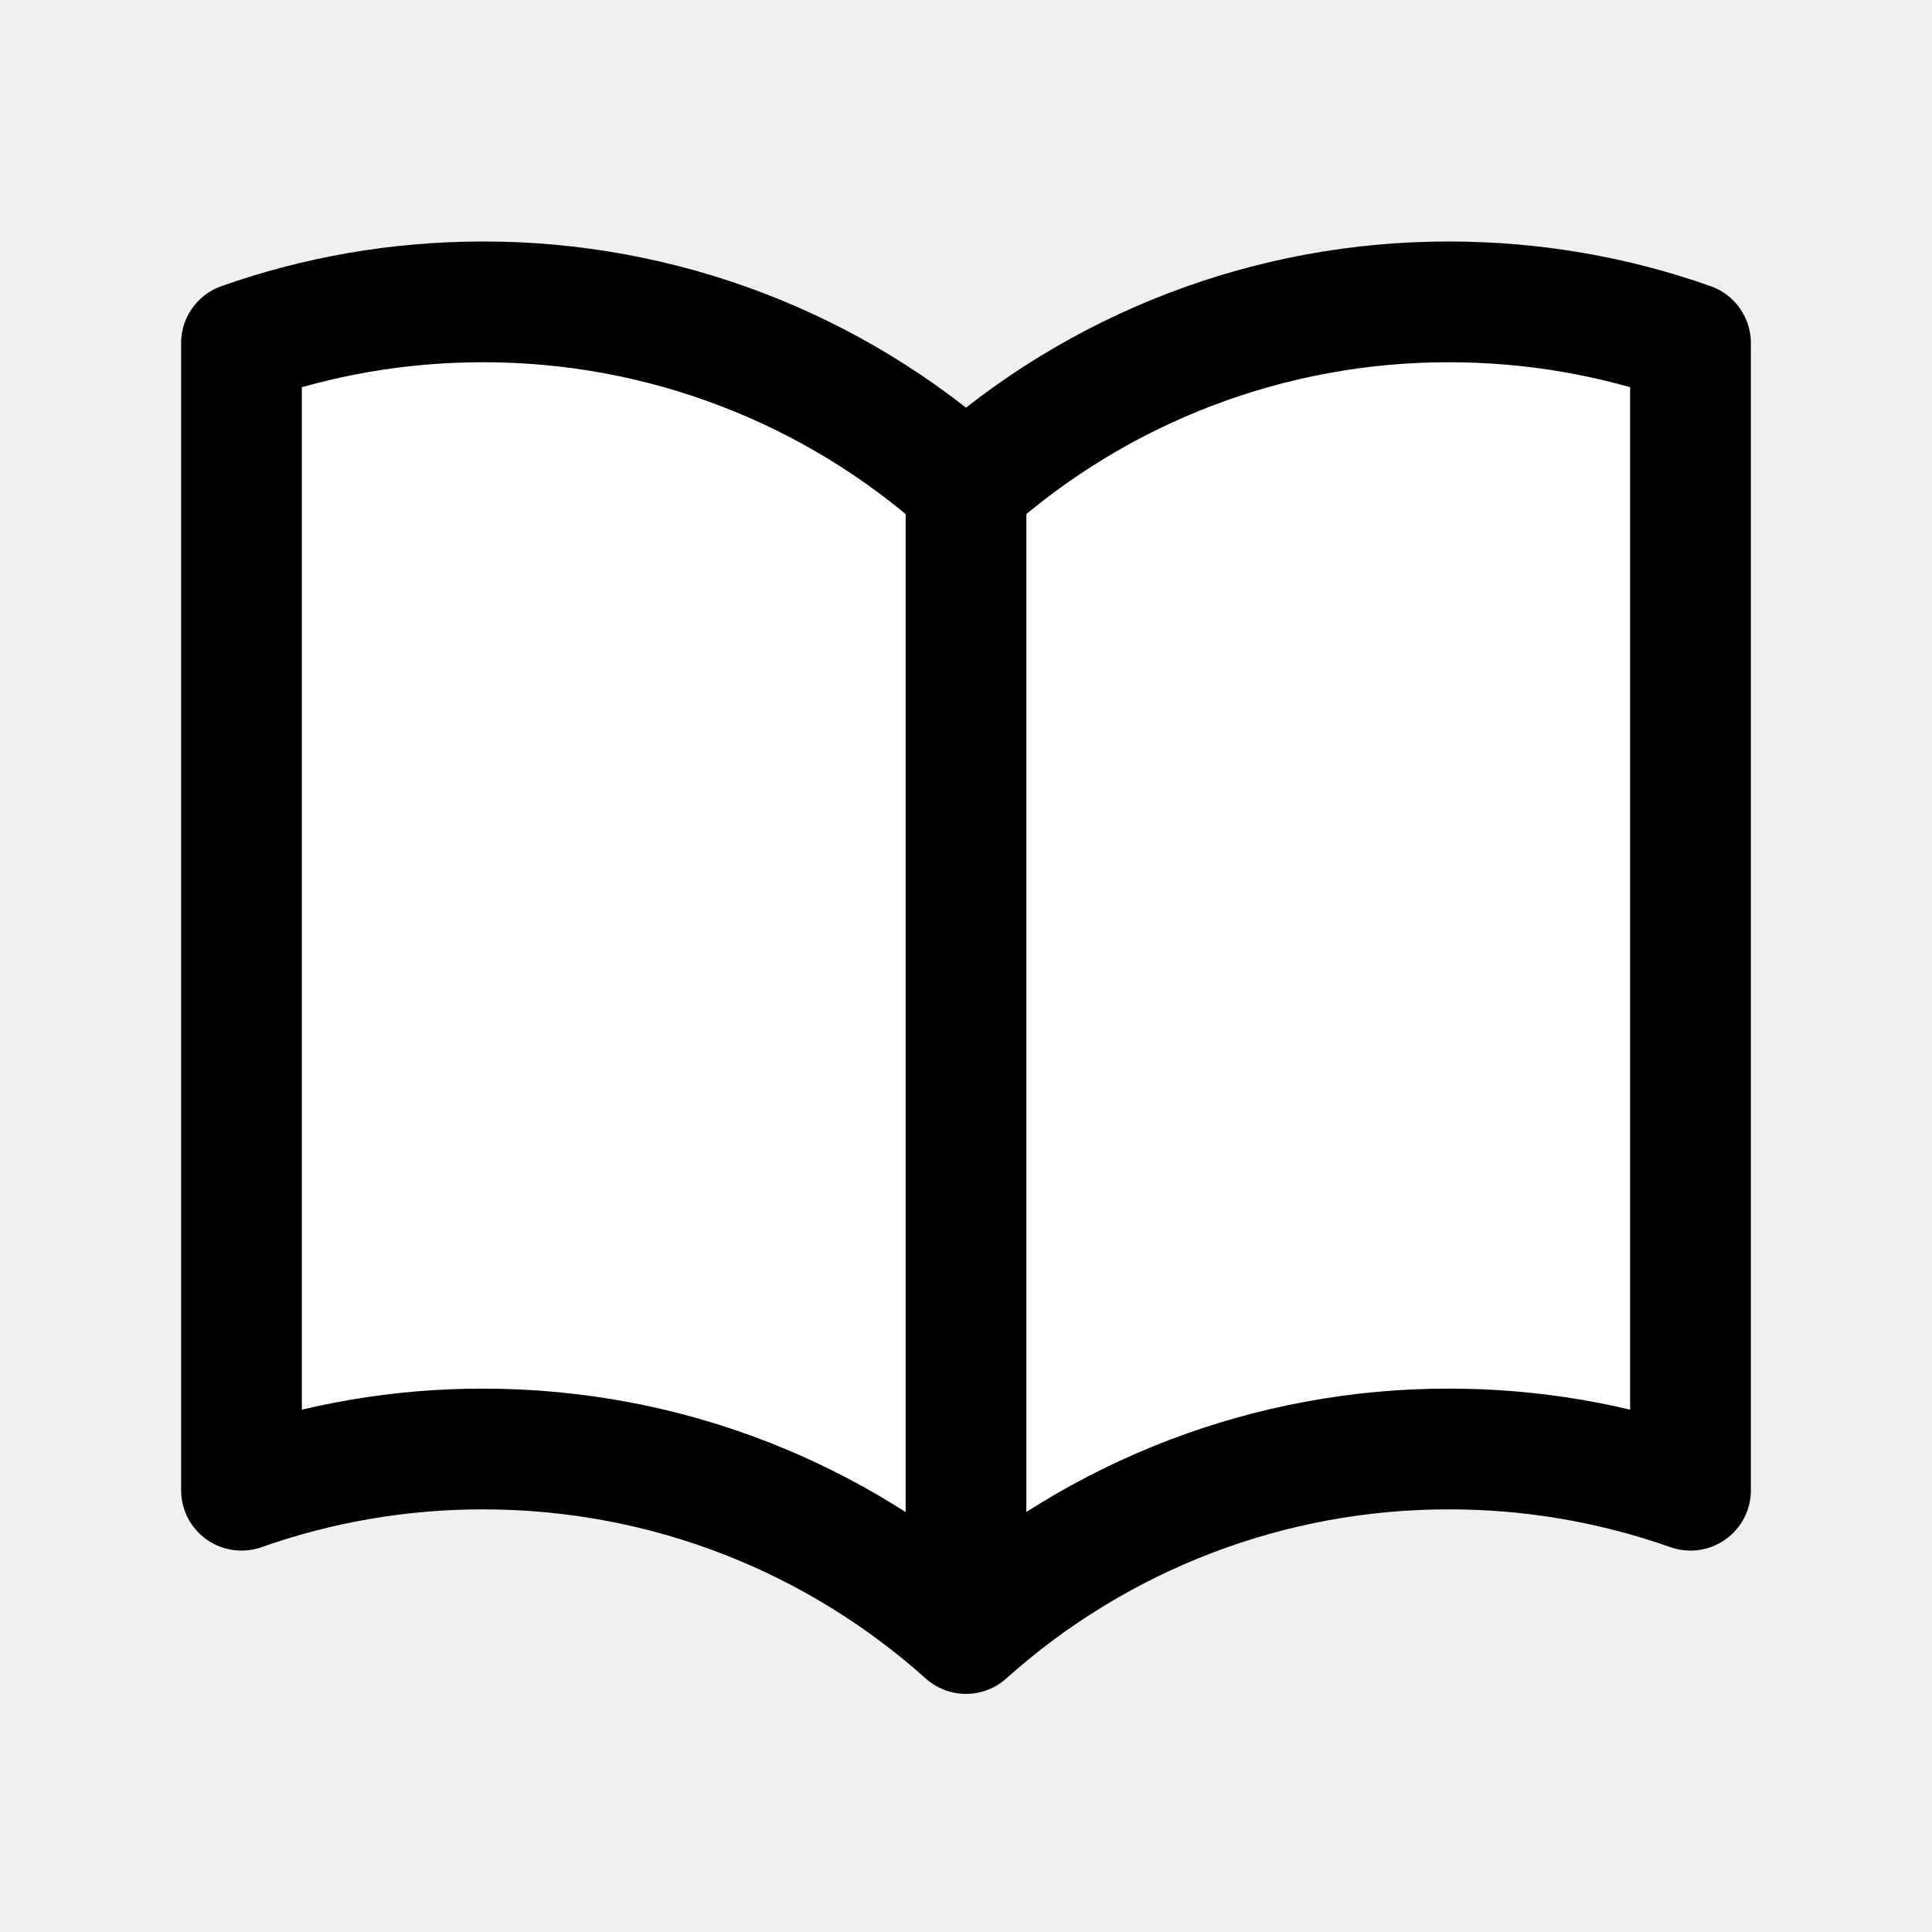
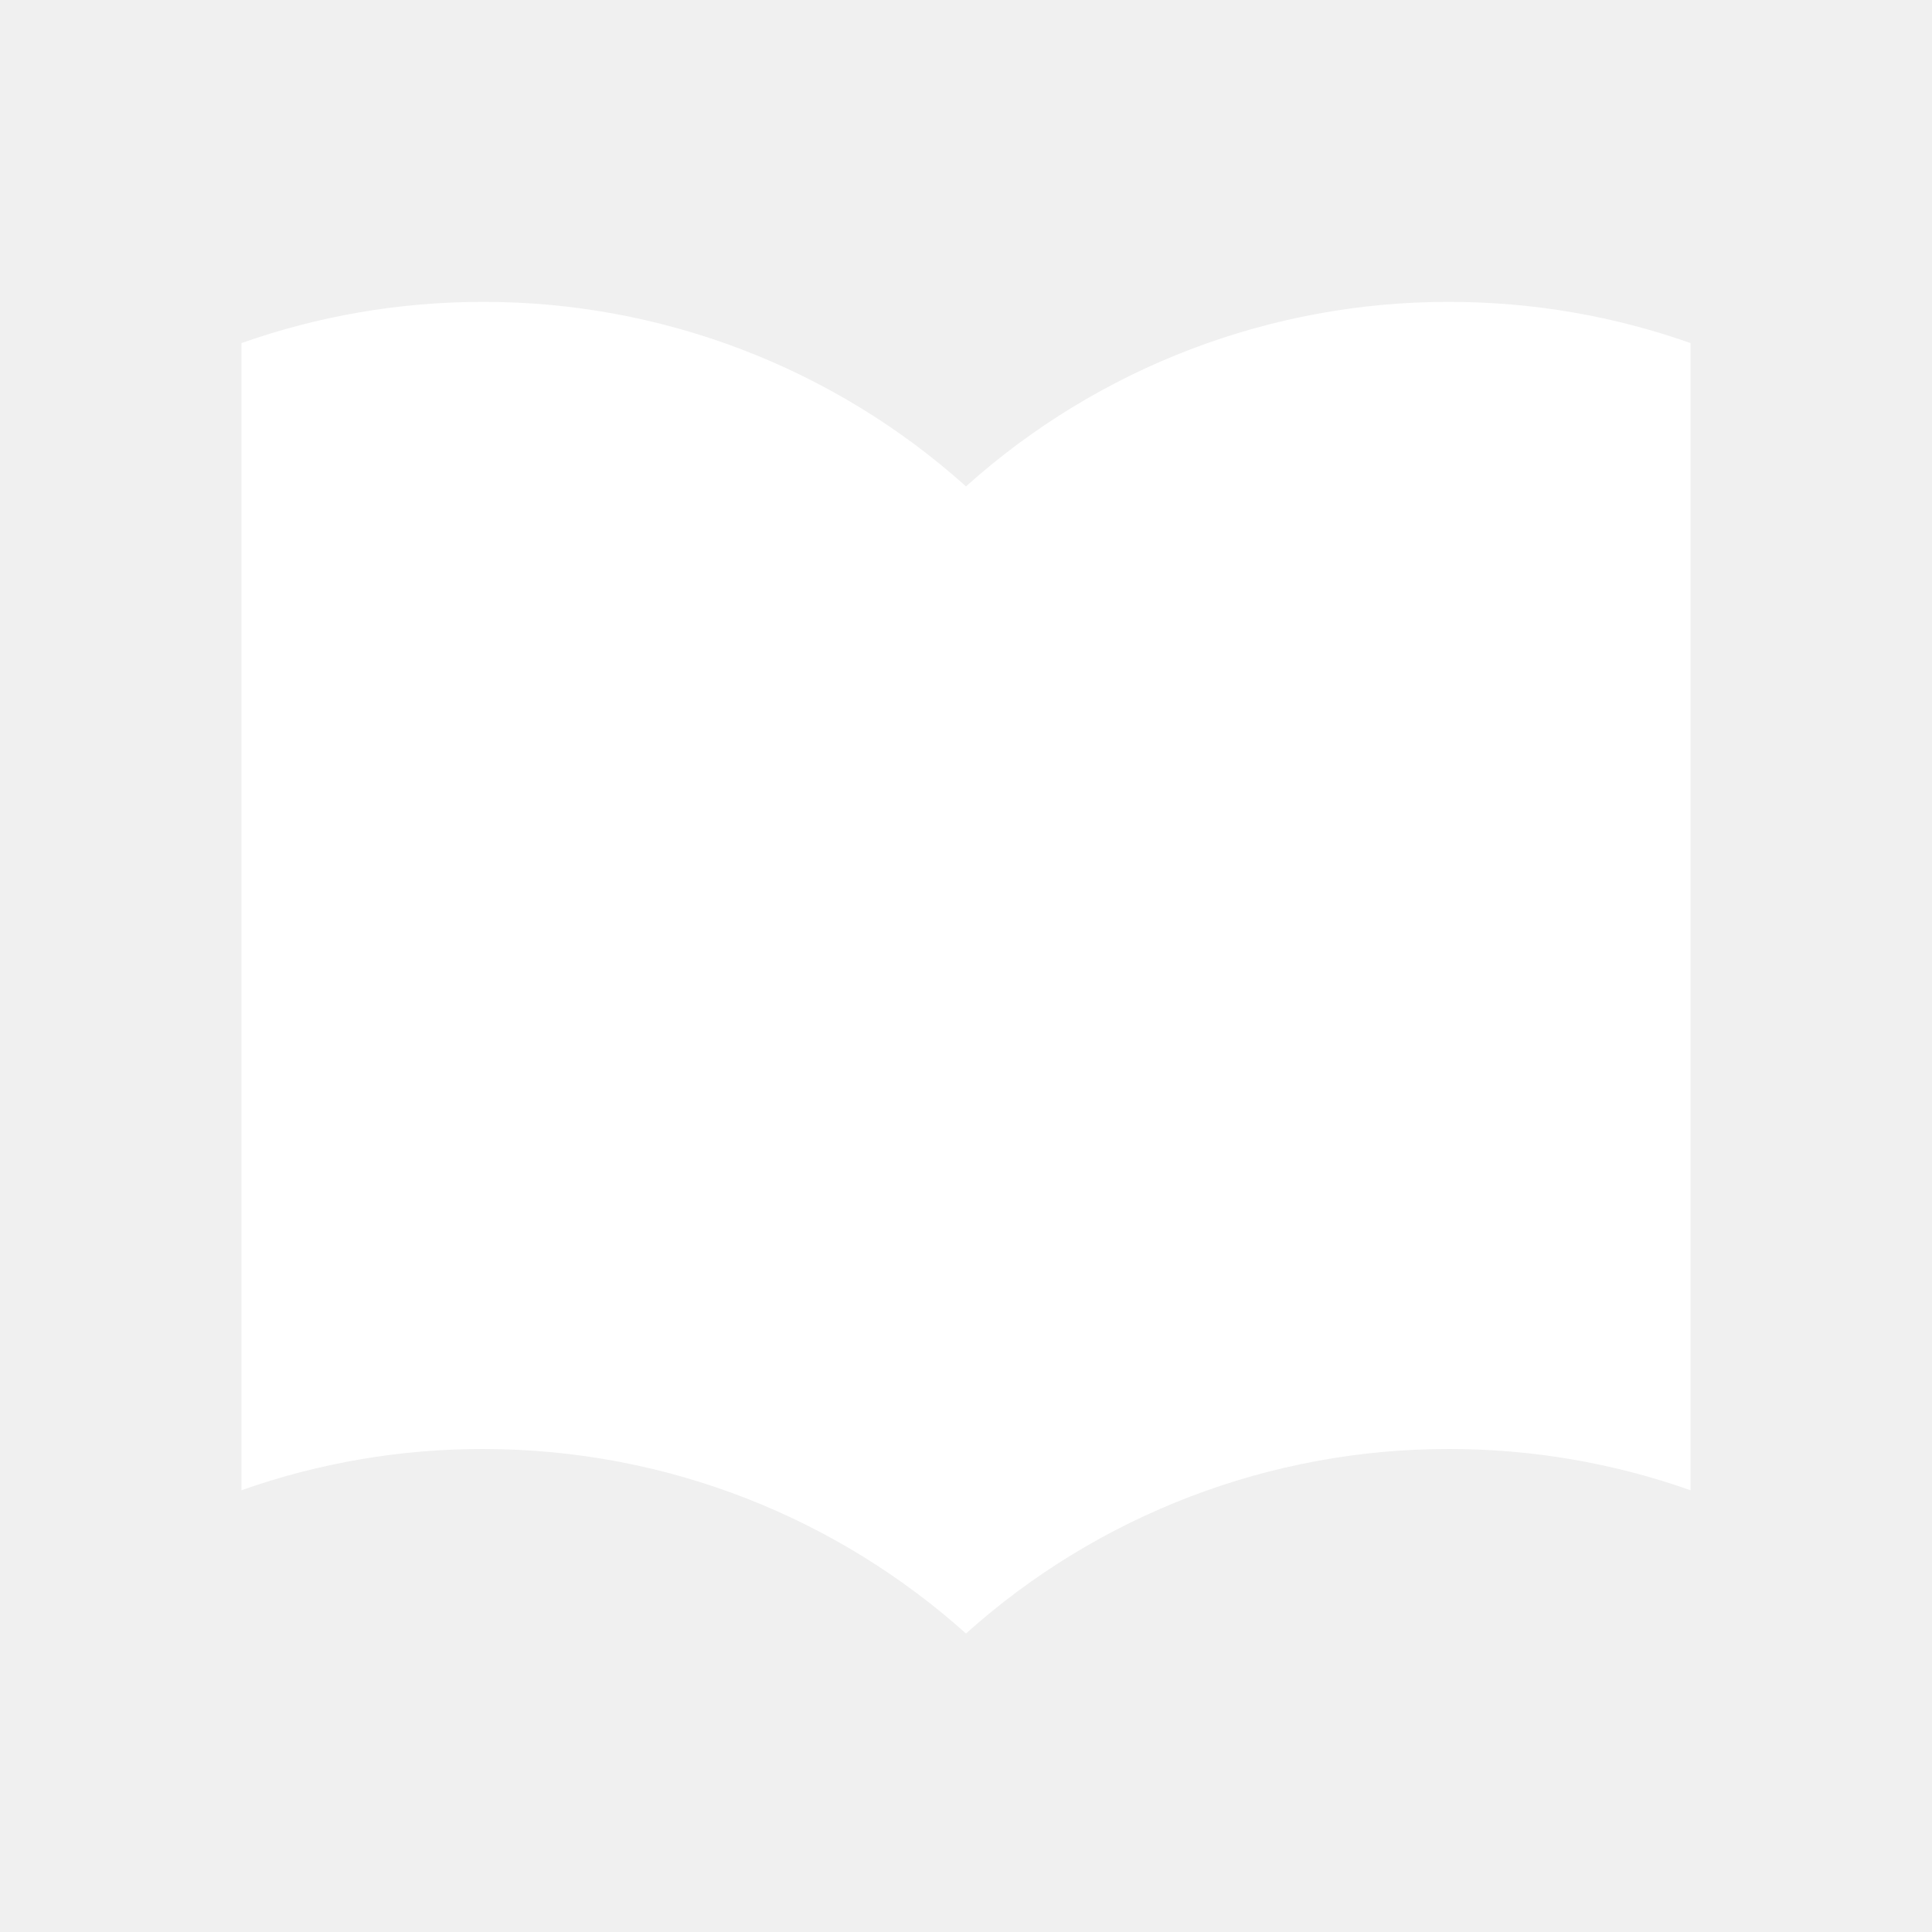
- <svg xmlns="http://www.w3.org/2000/svg" fill="#fff" viewBox="0 0 24 24" stroke-width="1.5" stroke="currentColor" class="w-6 h-6">
+ <svg xmlns="http://www.w3.org/2000/svg" fill="#fff" viewBox="0 0 24 24" stroke-width="1.5" stroke="none" class="w-6 h-6">
  <path stroke-linecap="round" stroke-linejoin="round" d="M12 6.042A8.967 8.967 0 006 3.75c-1.052 0-2.062.18-3 .512v14.25A8.987 8.987 0 016 18c2.305 0 4.408.867 6 2.292m0-14.25a8.966 8.966 0 016-2.292c1.052 0 2.062.18 3 .512v14.25A8.987 8.987 0 0018 18a8.967 8.967 0 00-6 2.292m0-14.25v14.25" />
</svg>
